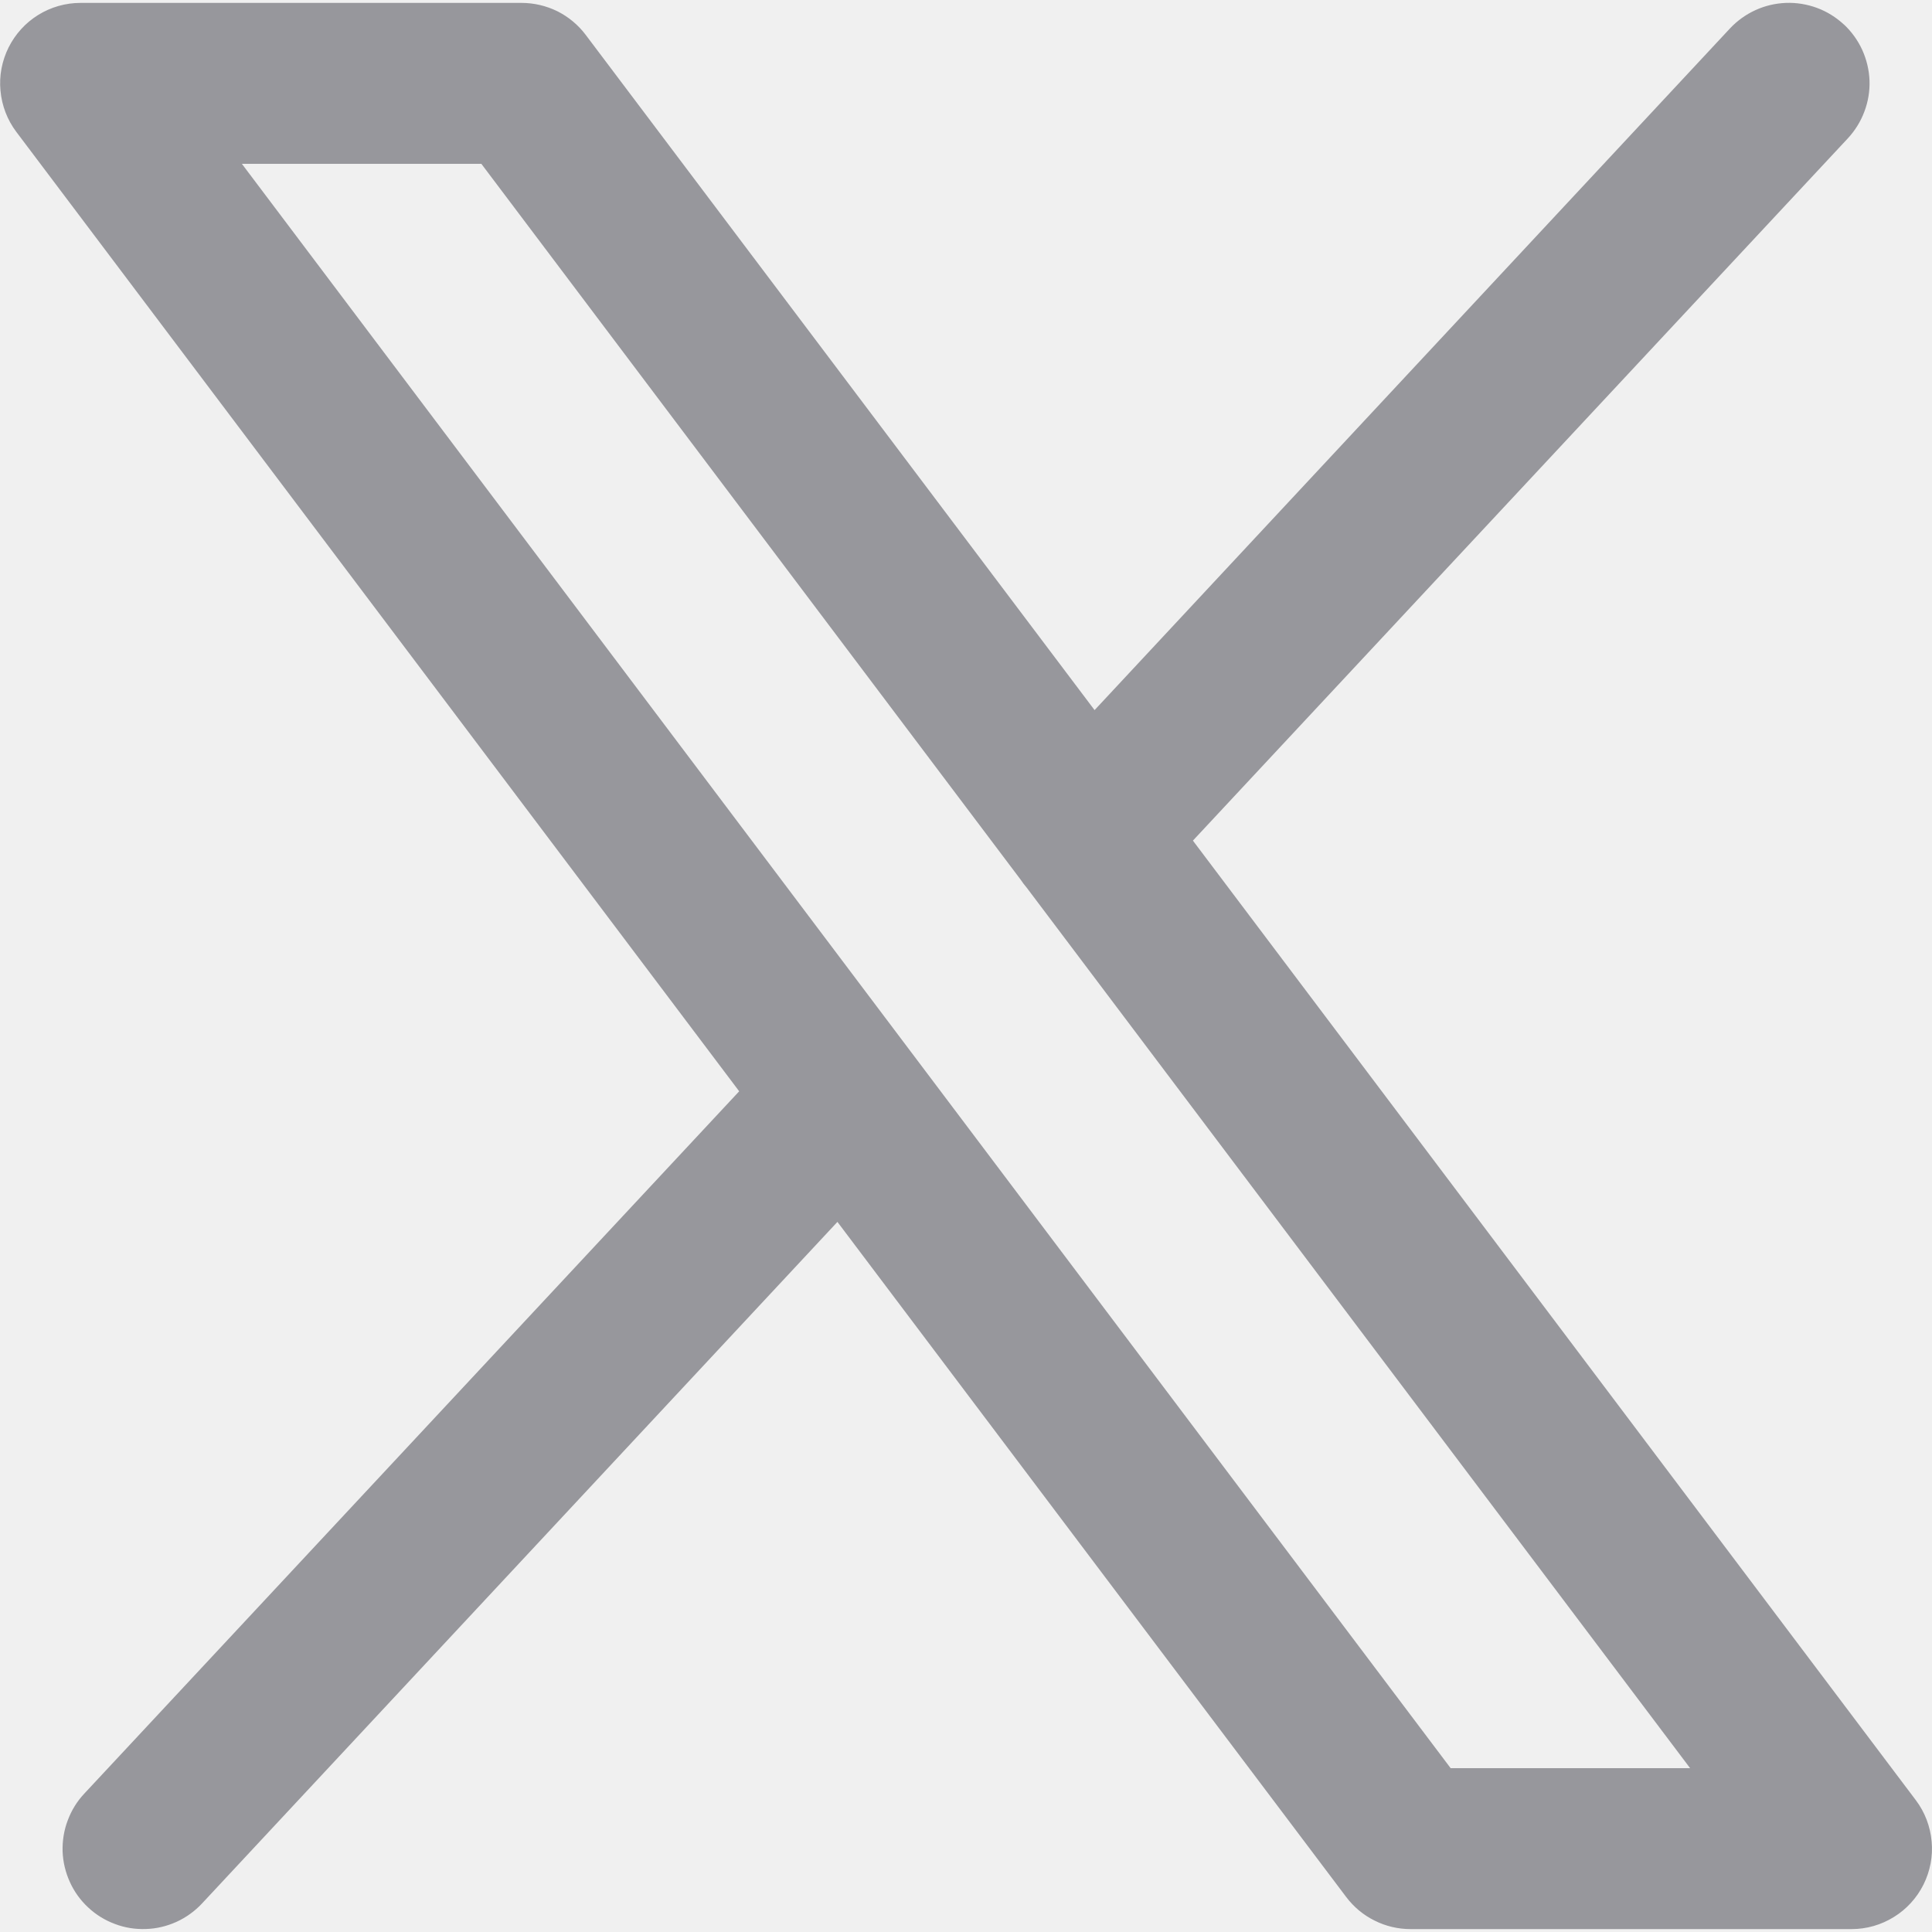
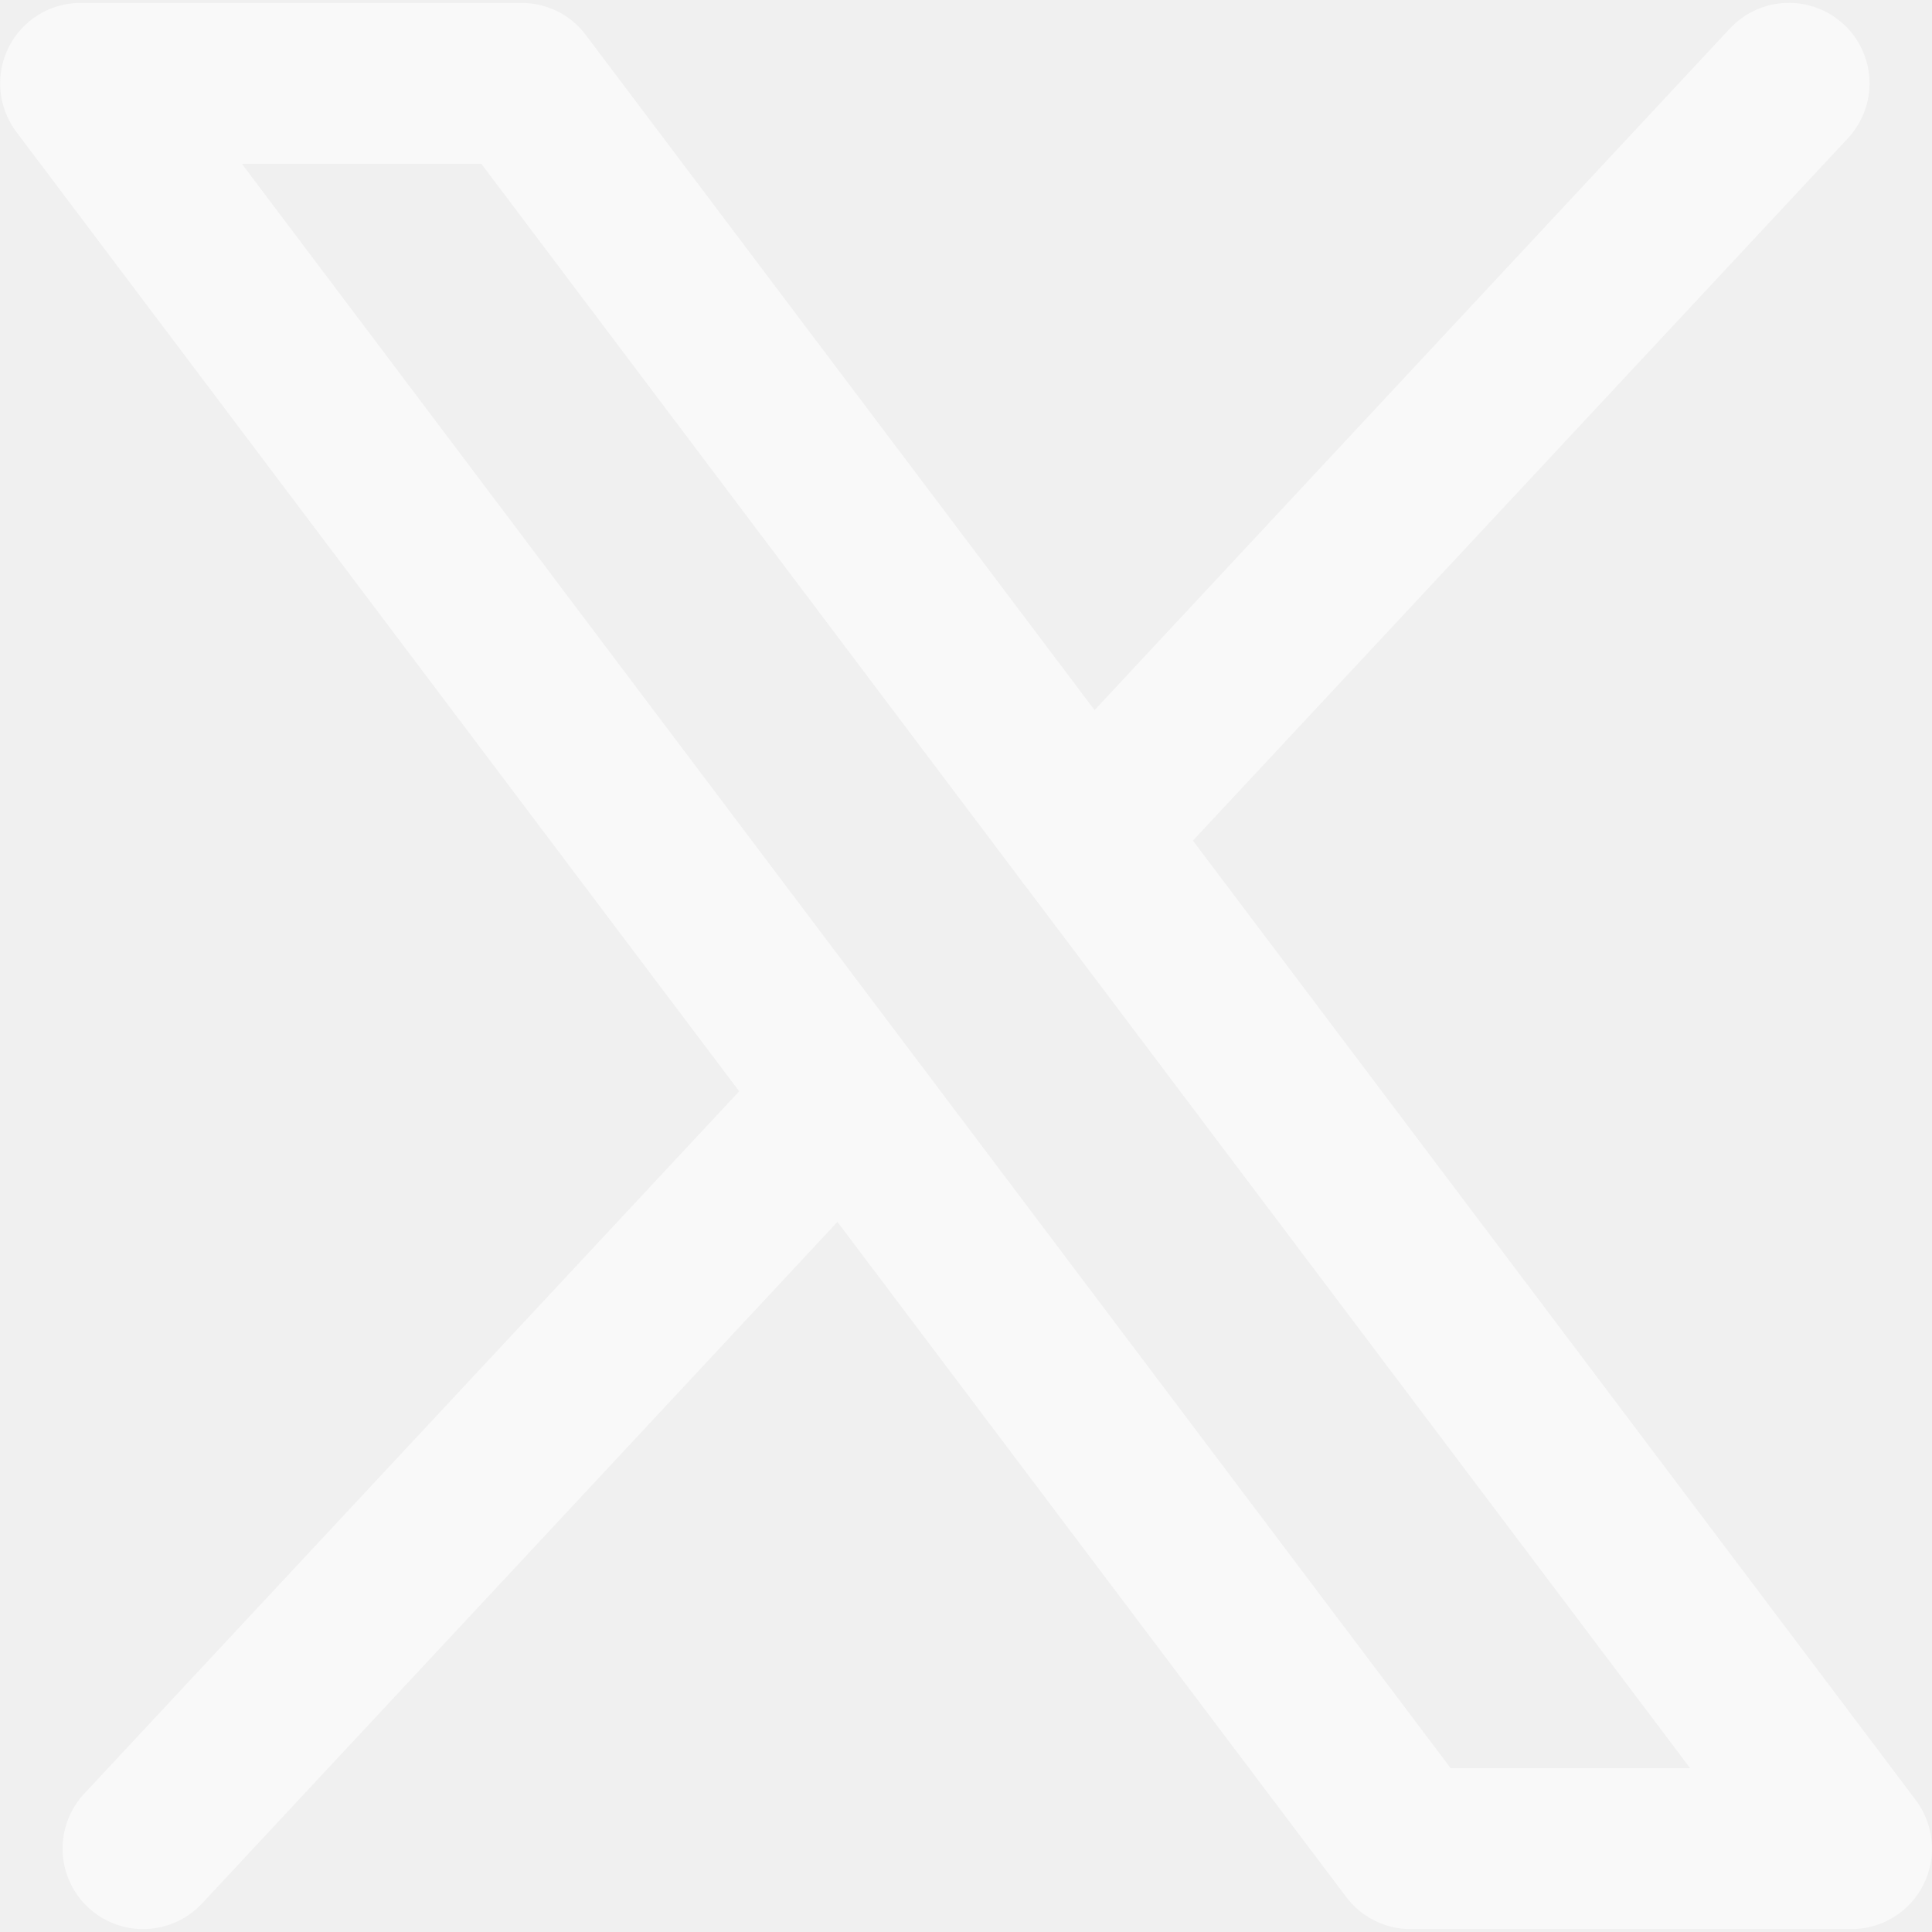
<svg xmlns="http://www.w3.org/2000/svg" width="20" height="20" viewBox="0 0 20 20" fill="none">
  <g clip-path="url(#clip0_471_7465)">
-     <path fill-rule="evenodd" clip-rule="evenodd" d="M19.088 0.253C19.168 0.328 19.232 0.417 19.278 0.517C19.323 0.617 19.349 0.724 19.353 0.834C19.357 0.943 19.339 1.052 19.3 1.155C19.262 1.257 19.204 1.351 19.129 1.432L12.349 8.702L19.833 18.636C19.926 18.759 19.982 18.907 19.996 19.061C20.011 19.215 19.981 19.37 19.912 19.509C19.843 19.647 19.737 19.764 19.605 19.845C19.473 19.927 19.322 19.97 19.167 19.97H14.602C14.473 19.97 14.345 19.94 14.23 19.882C14.114 19.825 14.014 19.741 13.936 19.638L8.669 12.649L2.091 19.705C2.016 19.785 1.927 19.849 1.827 19.895C1.727 19.94 1.62 19.966 1.51 19.969C1.401 19.973 1.292 19.956 1.19 19.917C1.087 19.879 0.993 19.821 0.913 19.746C0.833 19.672 0.768 19.582 0.723 19.482C0.678 19.383 0.652 19.275 0.648 19.166C0.645 19.056 0.662 18.947 0.701 18.845C0.739 18.742 0.797 18.648 0.872 18.568L7.652 11.297L0.168 1.364C0.075 1.24 0.019 1.093 0.005 0.939C-0.01 0.785 0.02 0.63 0.089 0.491C0.158 0.353 0.264 0.236 0.395 0.155C0.527 0.073 0.679 0.03 0.833 0.03H5.399C5.528 0.03 5.655 0.06 5.771 0.117C5.886 0.175 5.987 0.259 6.064 0.362L11.331 7.351L17.908 0.295C17.983 0.215 18.073 0.15 18.172 0.105C18.272 0.059 18.38 0.034 18.489 0.03C18.598 0.026 18.707 0.044 18.81 0.082C18.913 0.12 19.007 0.179 19.087 0.253H19.088ZM10.629 9.19C10.606 9.163 10.584 9.134 10.564 9.104L4.983 1.696H2.504L15.017 18.304H17.496L10.629 9.19Z" fill="#97979C" />
+     <path fill-rule="evenodd" clip-rule="evenodd" d="M19.088 0.253C19.168 0.328 19.232 0.417 19.278 0.517C19.323 0.617 19.349 0.724 19.353 0.834C19.357 0.943 19.339 1.052 19.3 1.155C19.262 1.257 19.204 1.351 19.129 1.432L12.349 8.702L19.833 18.636C19.926 18.759 19.982 18.907 19.996 19.061C20.011 19.215 19.981 19.37 19.912 19.509C19.843 19.647 19.737 19.764 19.605 19.845C19.473 19.927 19.322 19.97 19.167 19.97H14.602C14.473 19.97 14.345 19.94 14.23 19.882C14.114 19.825 14.014 19.741 13.936 19.638L8.669 12.649L2.091 19.705C2.016 19.785 1.927 19.849 1.827 19.895C1.727 19.94 1.62 19.966 1.51 19.969C1.401 19.973 1.292 19.956 1.19 19.917C1.087 19.879 0.993 19.821 0.913 19.746C0.833 19.672 0.768 19.582 0.723 19.482C0.678 19.383 0.652 19.275 0.648 19.166C0.645 19.056 0.662 18.947 0.701 18.845C0.739 18.742 0.797 18.648 0.872 18.568L7.652 11.297L0.168 1.364C0.075 1.24 0.019 1.093 0.005 0.939C-0.01 0.785 0.02 0.63 0.089 0.491C0.158 0.353 0.264 0.236 0.395 0.155C0.527 0.073 0.679 0.03 0.833 0.03H5.399C5.528 0.03 5.655 0.06 5.771 0.117C5.886 0.175 5.987 0.259 6.064 0.362L11.331 7.351L17.908 0.295C17.983 0.215 18.073 0.15 18.172 0.105C18.272 0.059 18.38 0.034 18.489 0.03C18.598 0.026 18.707 0.044 18.81 0.082C18.913 0.12 19.007 0.179 19.087 0.253H19.088ZM10.629 9.19C10.606 9.163 10.584 9.134 10.564 9.104L4.983 1.696H2.504L15.017 18.304H17.496L10.629 9.19Z" fill="#F9F9F9" />
  </g>
  <defs>
    <clipPath id="clip0_471_7465">
      <rect width="20" height="20" fill="white" />
    </clipPath>
  </defs>
</svg>
